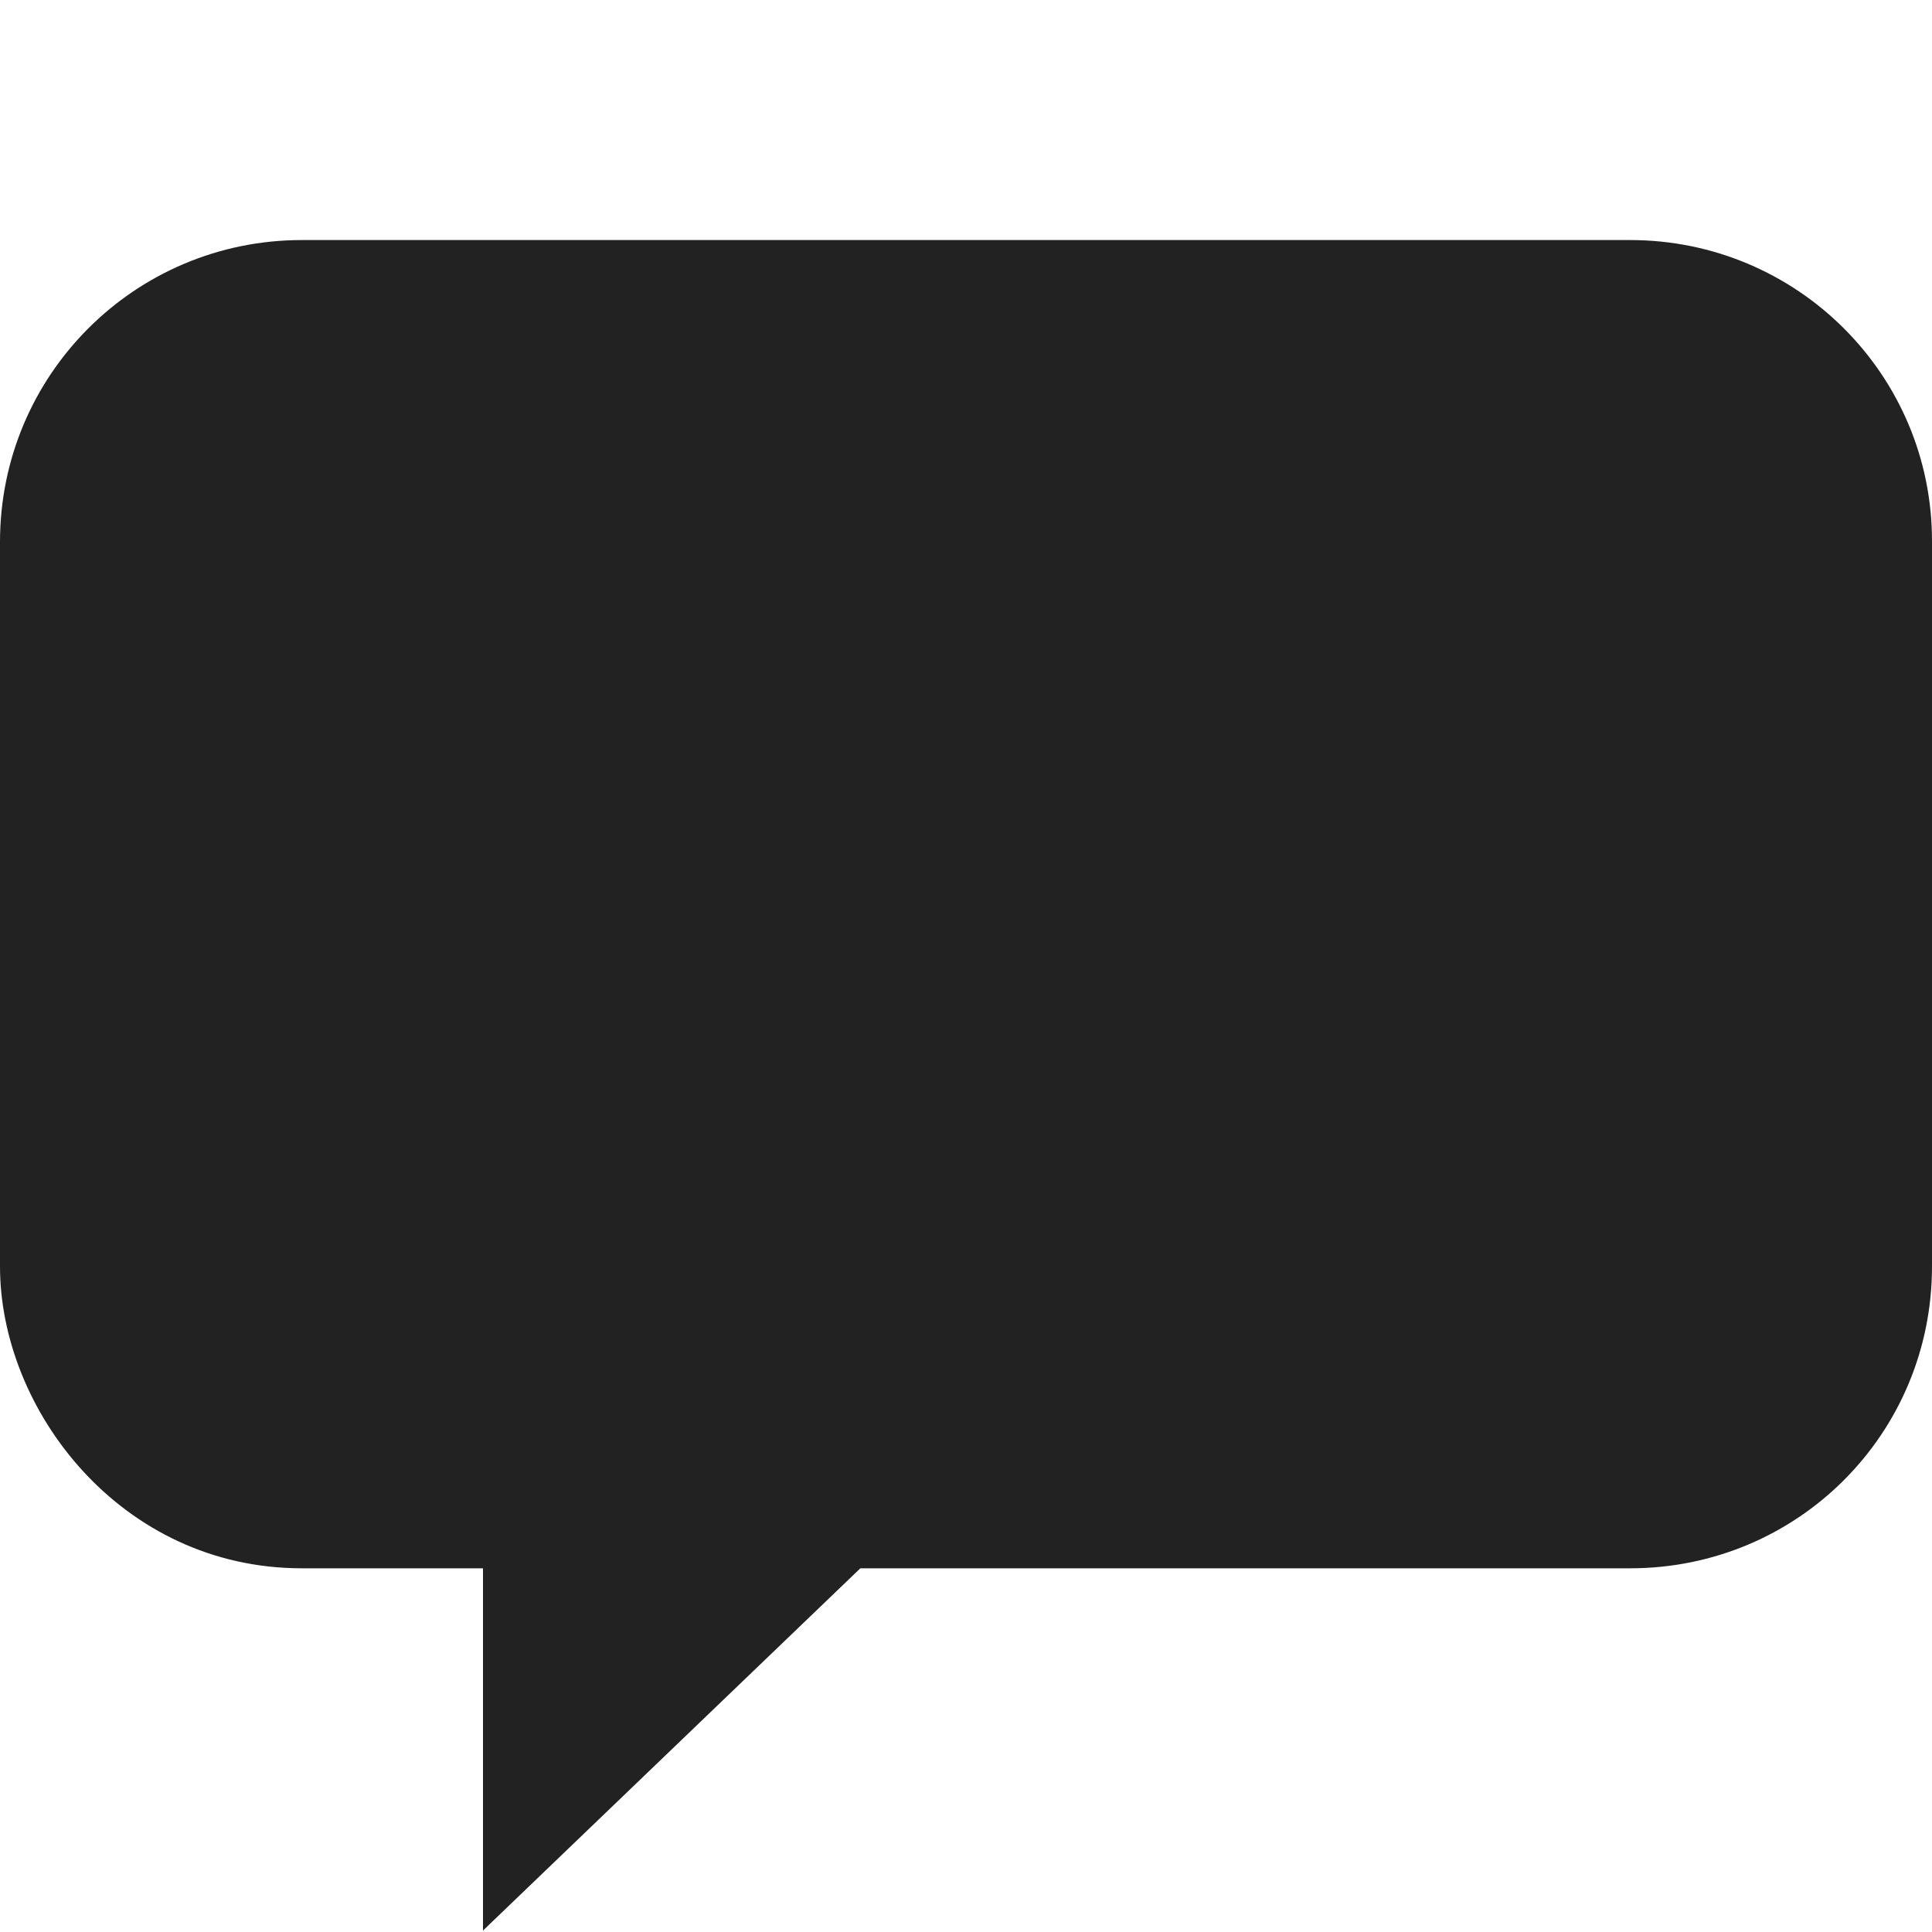
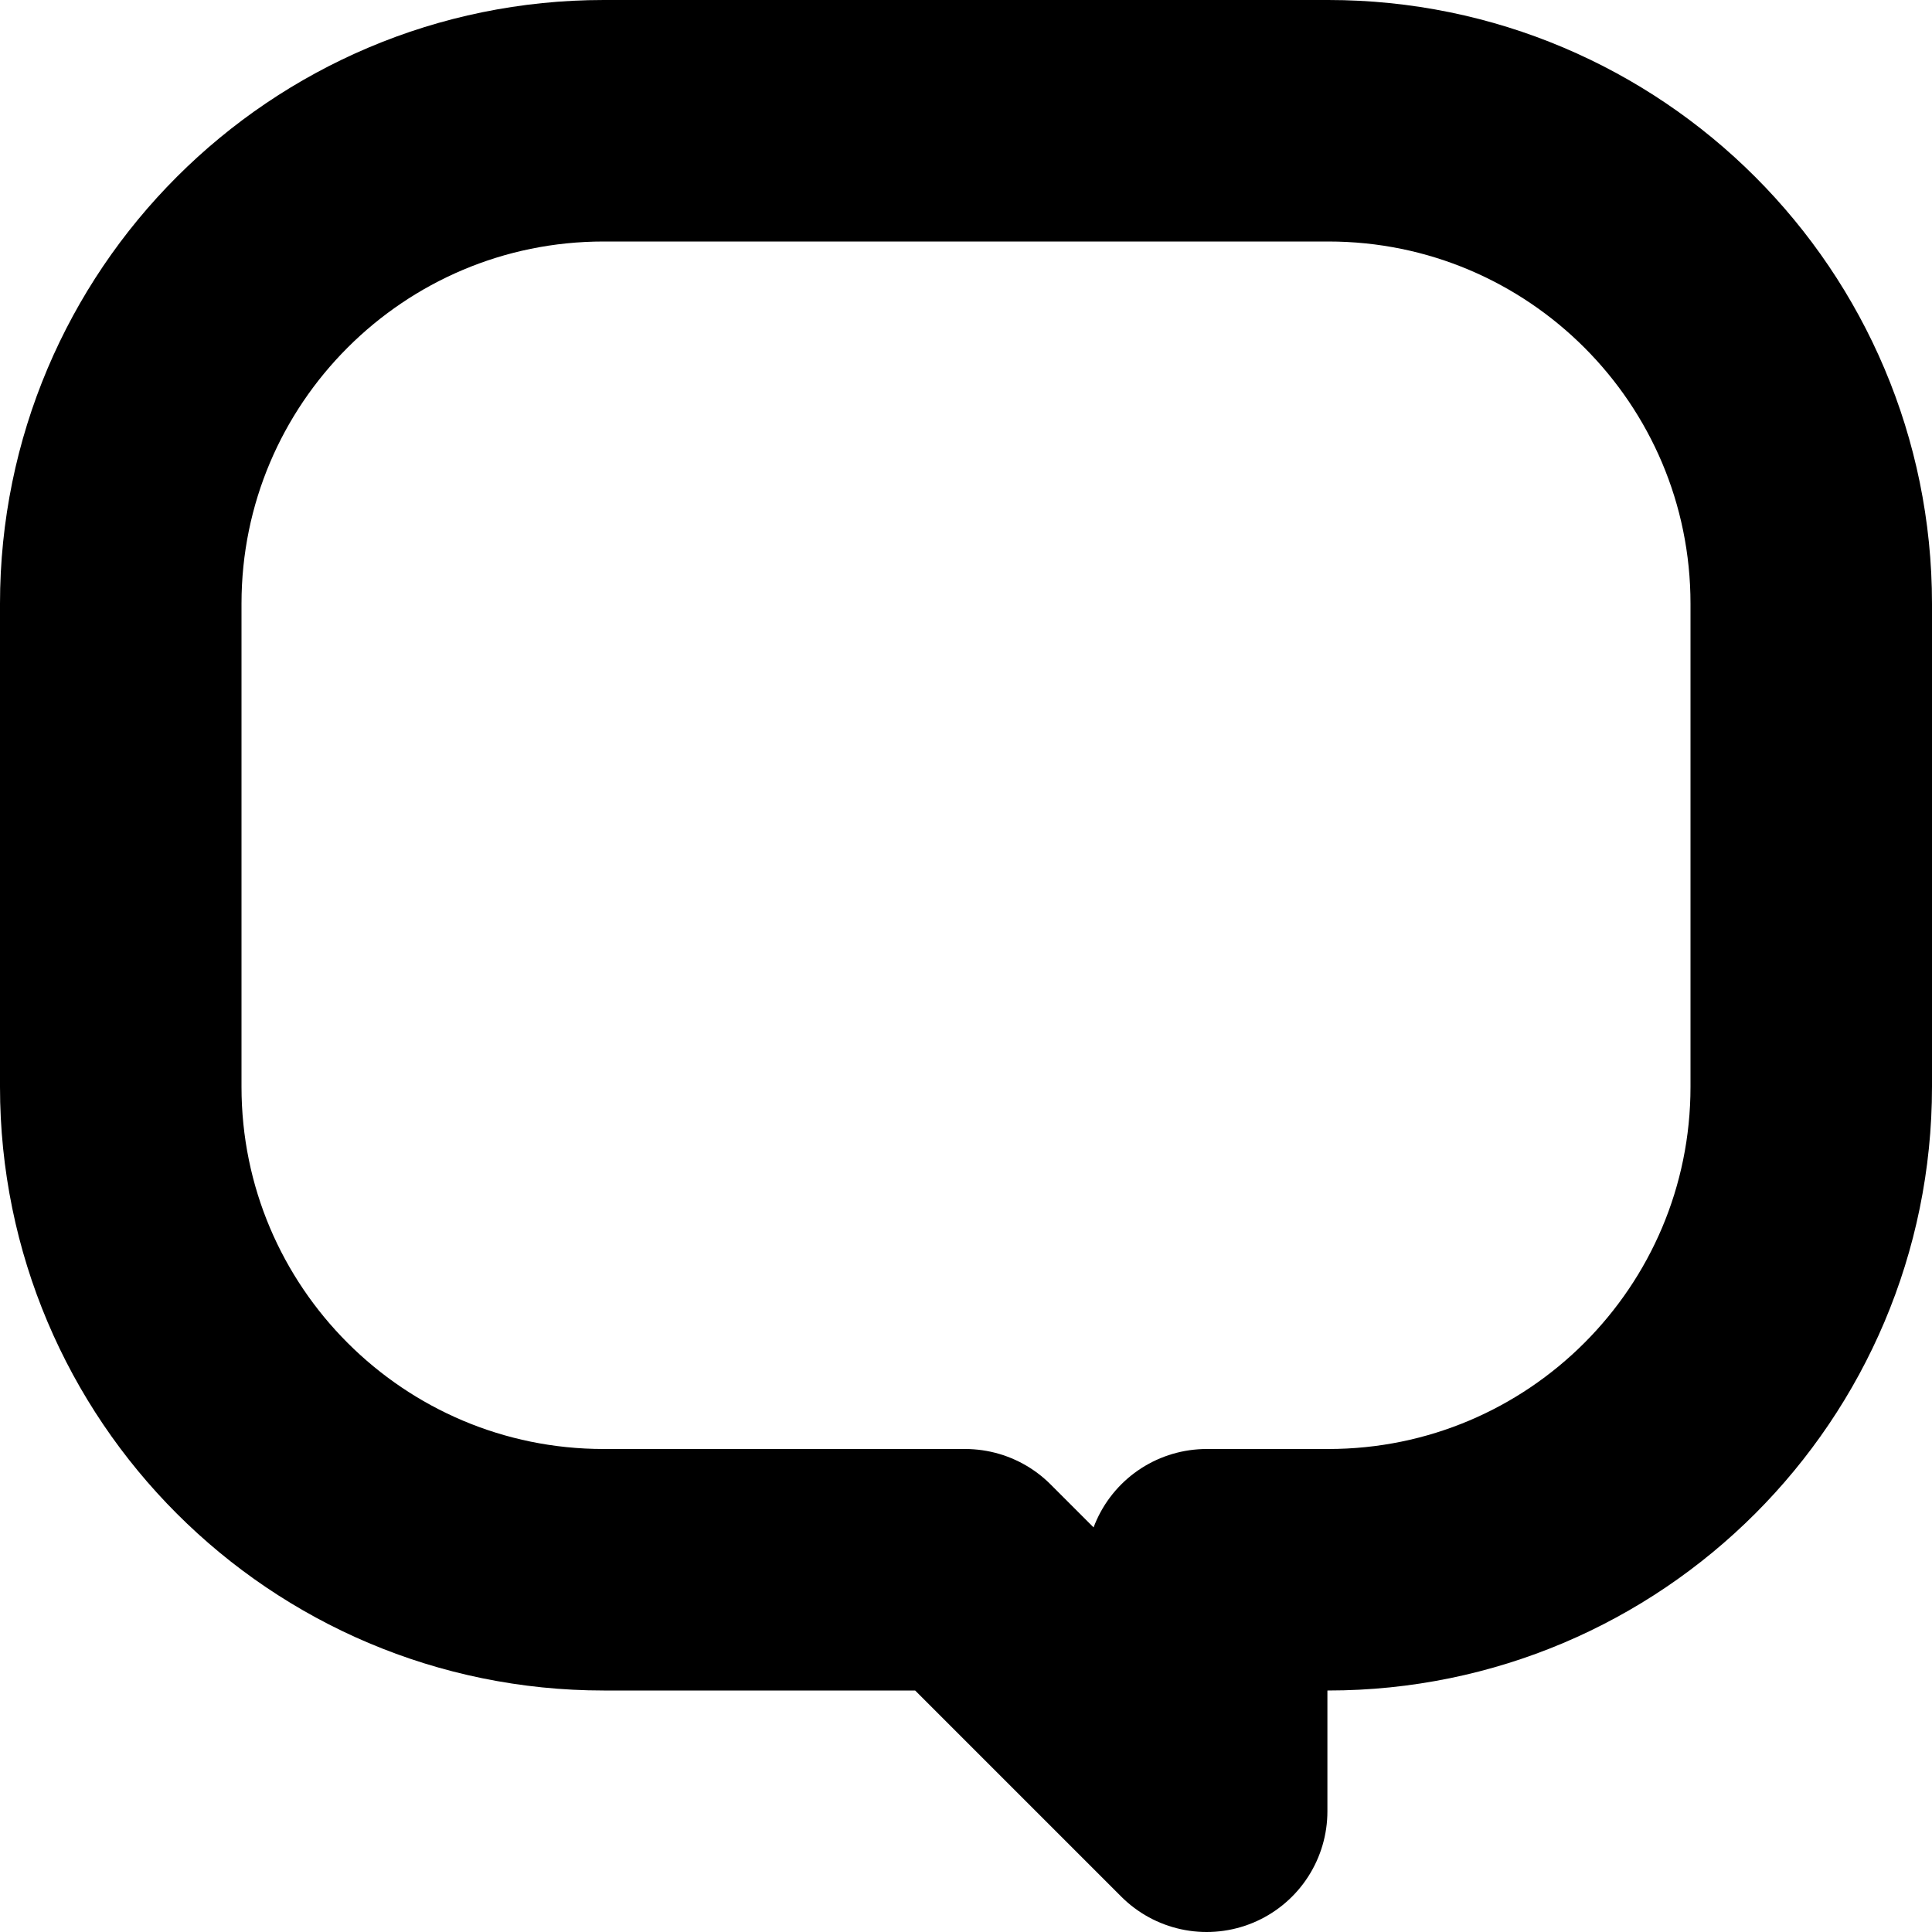
- <svg xmlns="http://www.w3.org/2000/svg" height="16px" viewBox="0 0 16 16" width="16px">
-   <path d="m 13.5 1.988 c 1.383 0 2.504 1.117 2.5 2.5 v 6 c 0 1.387 -1.113 2.5 -2.5 2.5 h -6.375 l -3.125 3 v -3 h -1.5 c -1.5 0 -2.5 -1.312 -2.5 -2.5 v -6 c 0 -1.383 1.117 -2.5 2.5 -2.5 z m 0 0" fill="#222222" />
+ <svg xmlns="http://www.w3.org/2000/svg" xmlns:ns1="https://www.gtk.org/grappa" ns1:rendering="symbolic" width="16" height="16" ns1:version="1" ns1:state="0" ns1:state-names="outline empty">
+   <path d="M 1 5 L 1 9 C 1 11.209, 2.791 13, 5 13 L 7.993 13 L 9.993 15 L 9.993 13 L 11 13 C 13.209 13, 15 11.209, 15 9 L 15 5 C 15 2.791, 13.209 1, 11 1 L 5 1 C 2.791 1, 1 2.791, 1 5 Z" id="path0" stroke-width="2" stroke-linecap="round" stroke-linejoin="round" stroke="rgb(0,0,0)" fill="none" class="foreground-stroke transparent-fill" ns1:states="outline" ns1:stroke="foreground" ns1:stroke-minwidth="25%" ns1:stroke-maxwidth="150%">
+     </path>
</svg>
